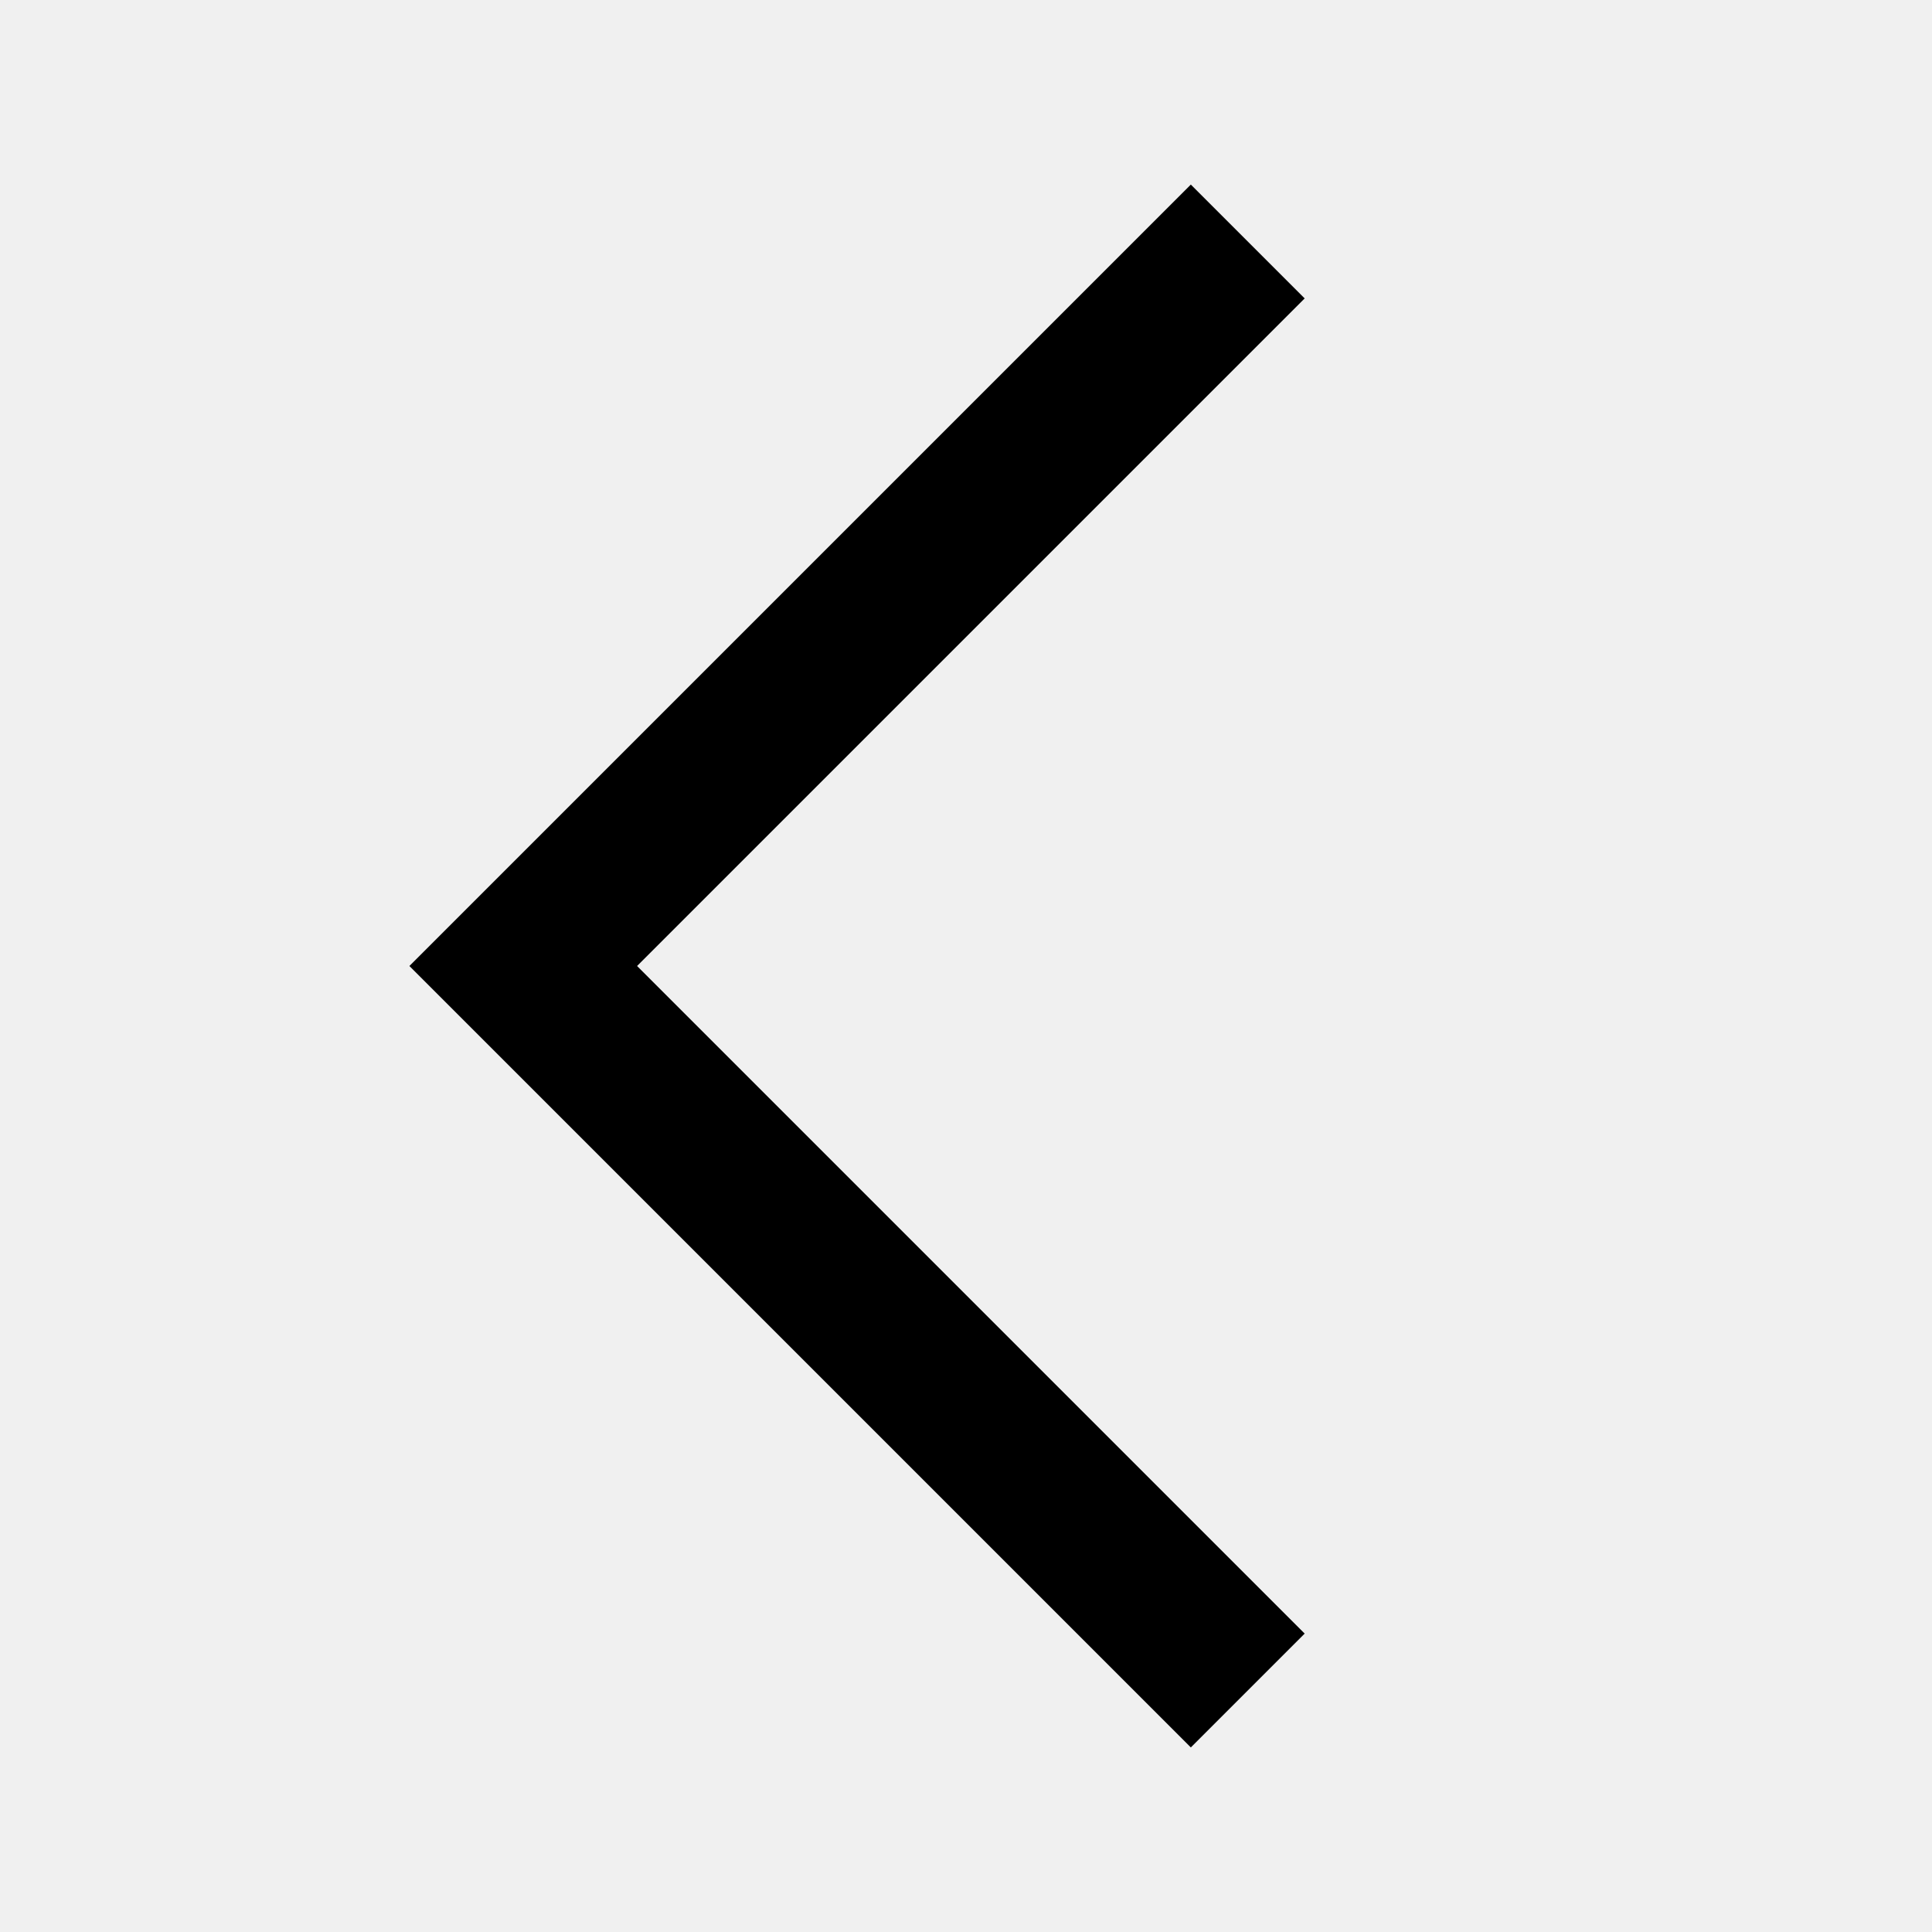
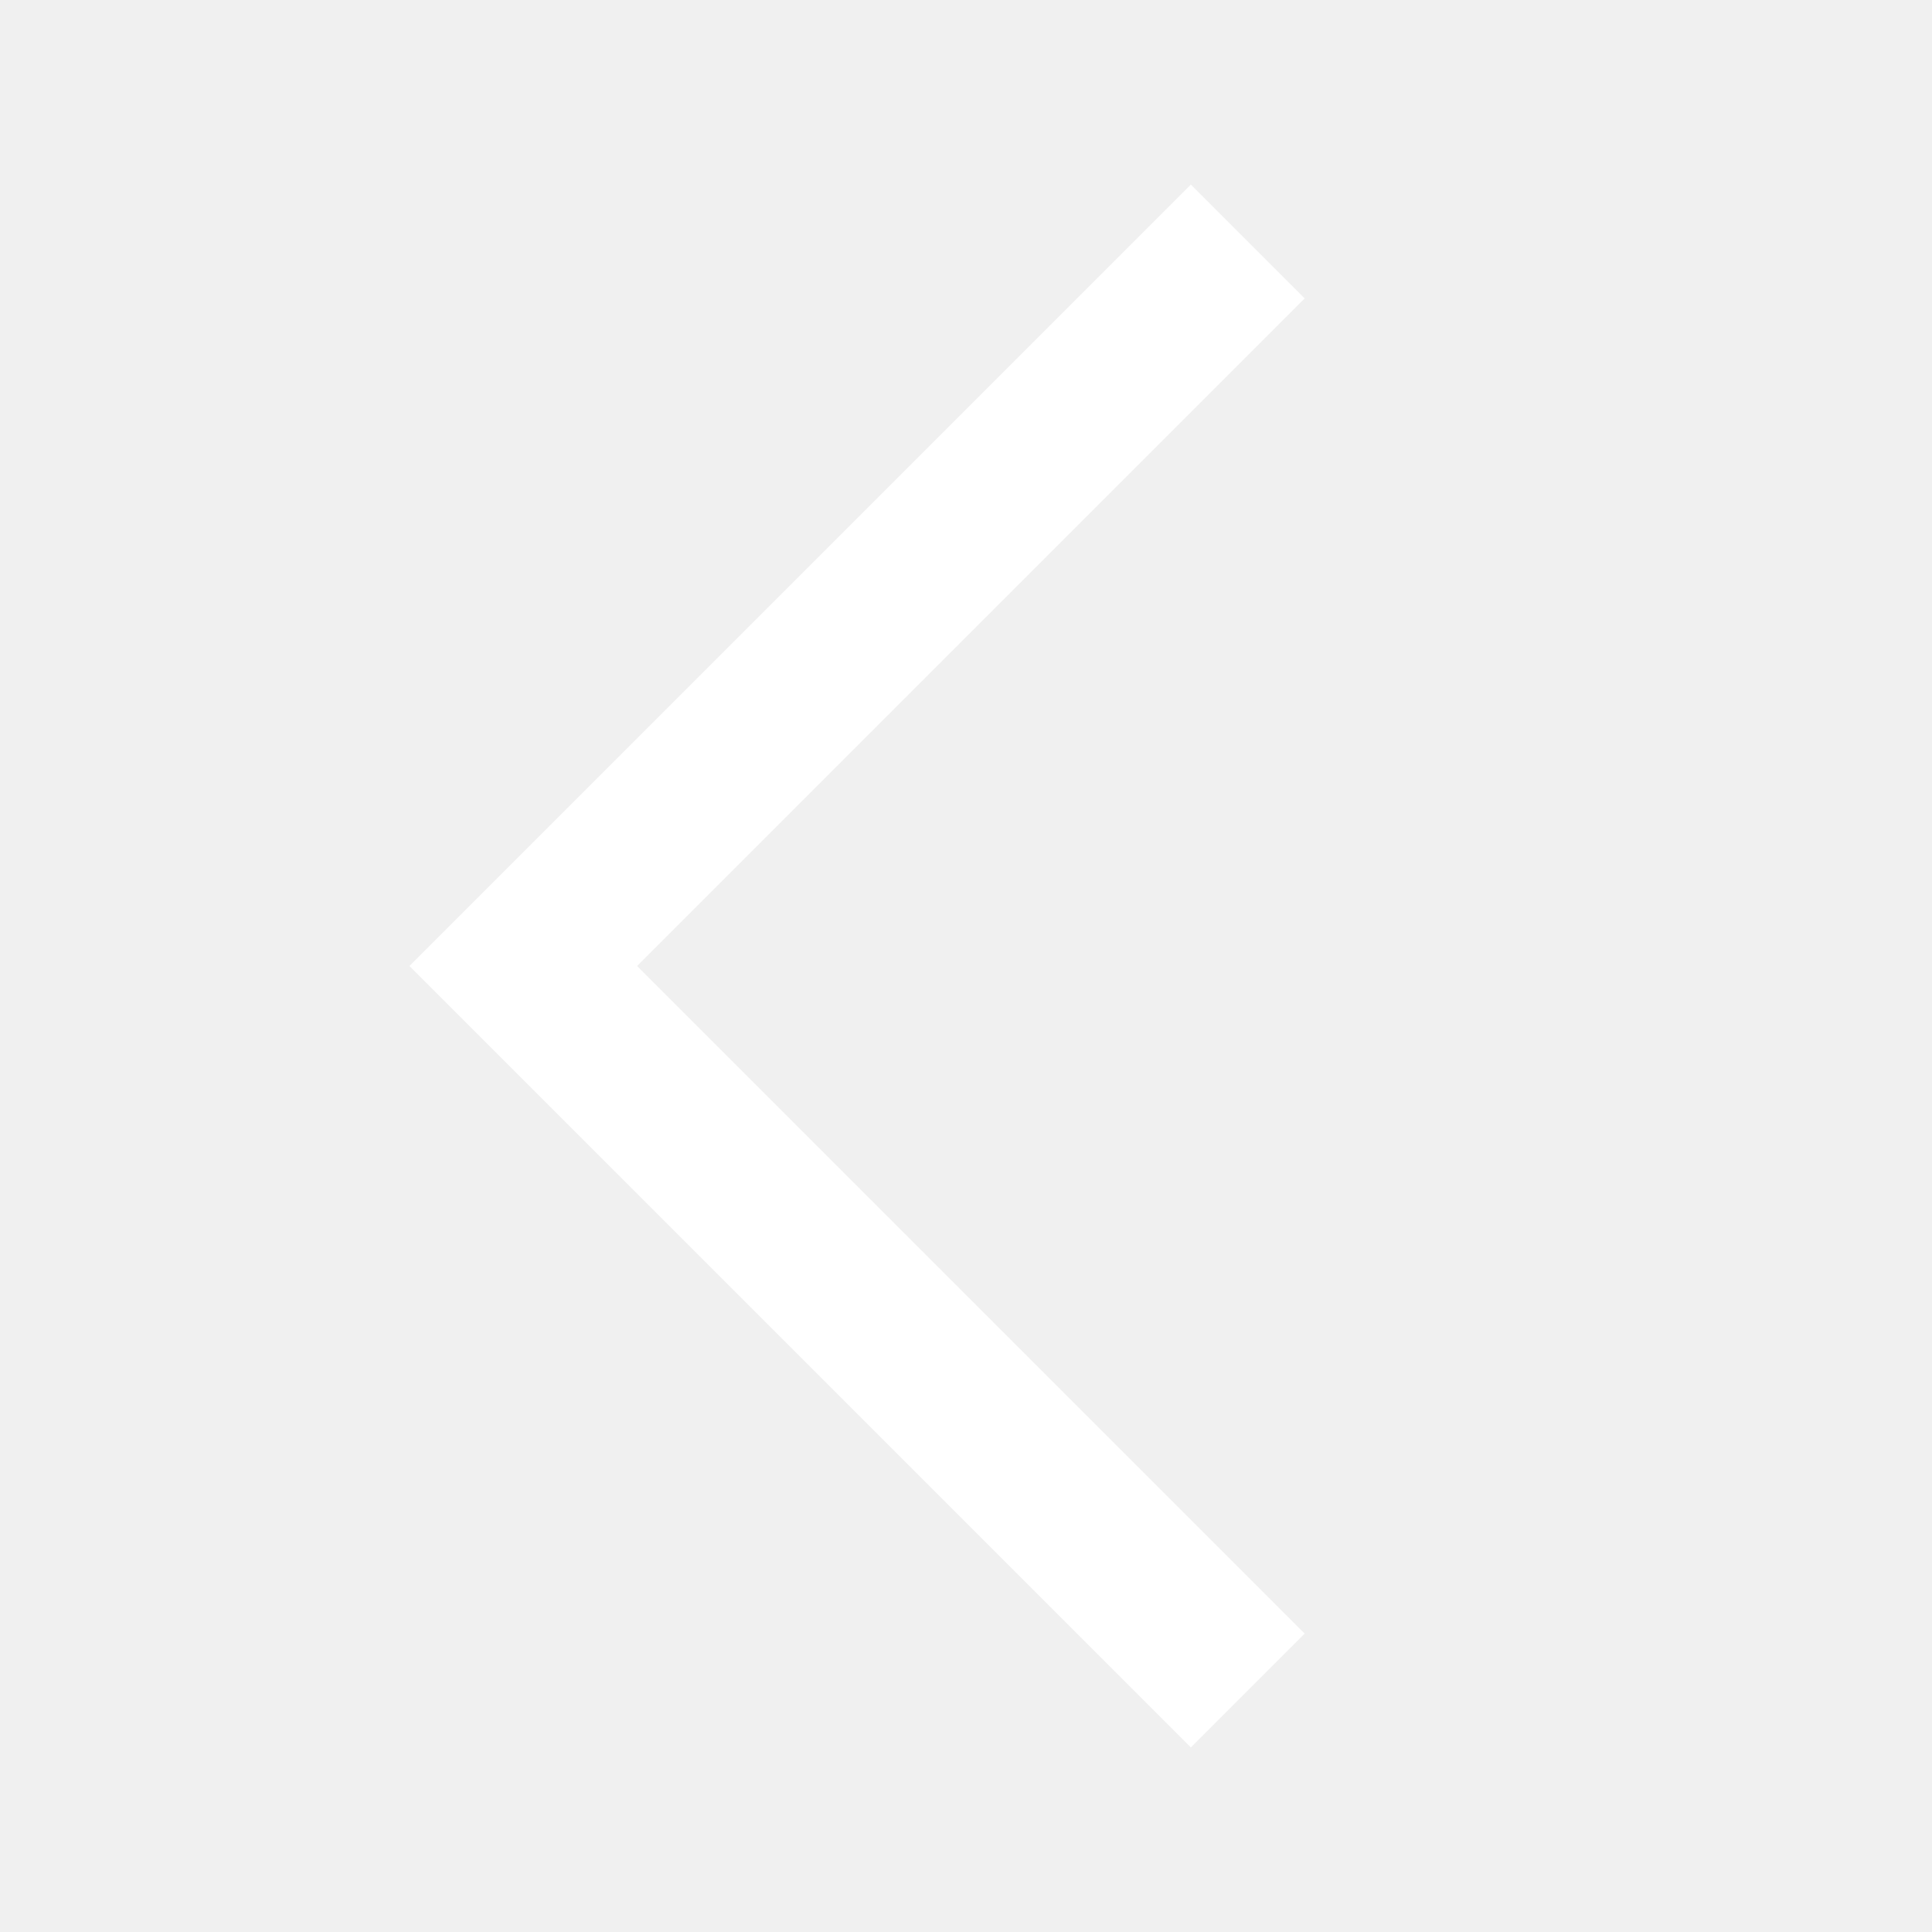
<svg xmlns="http://www.w3.org/2000/svg" enable-background="new 0 0 24 24" id="Layer_1" version="1.0" viewBox="0 0 24 24" xml:space="preserve" fill="white">
-   <polyline fill="none" points="15.5,21 6.5,12 15.5,3 " stroke="#000000" stroke-miterlimit="10" stroke-width="2" />
+   <polyline fill="none" points="15.5,21 6.5,12 15.5,3 " stroke="#ffffff" stroke-miterlimit="10" stroke-width="2" />
</svg>
